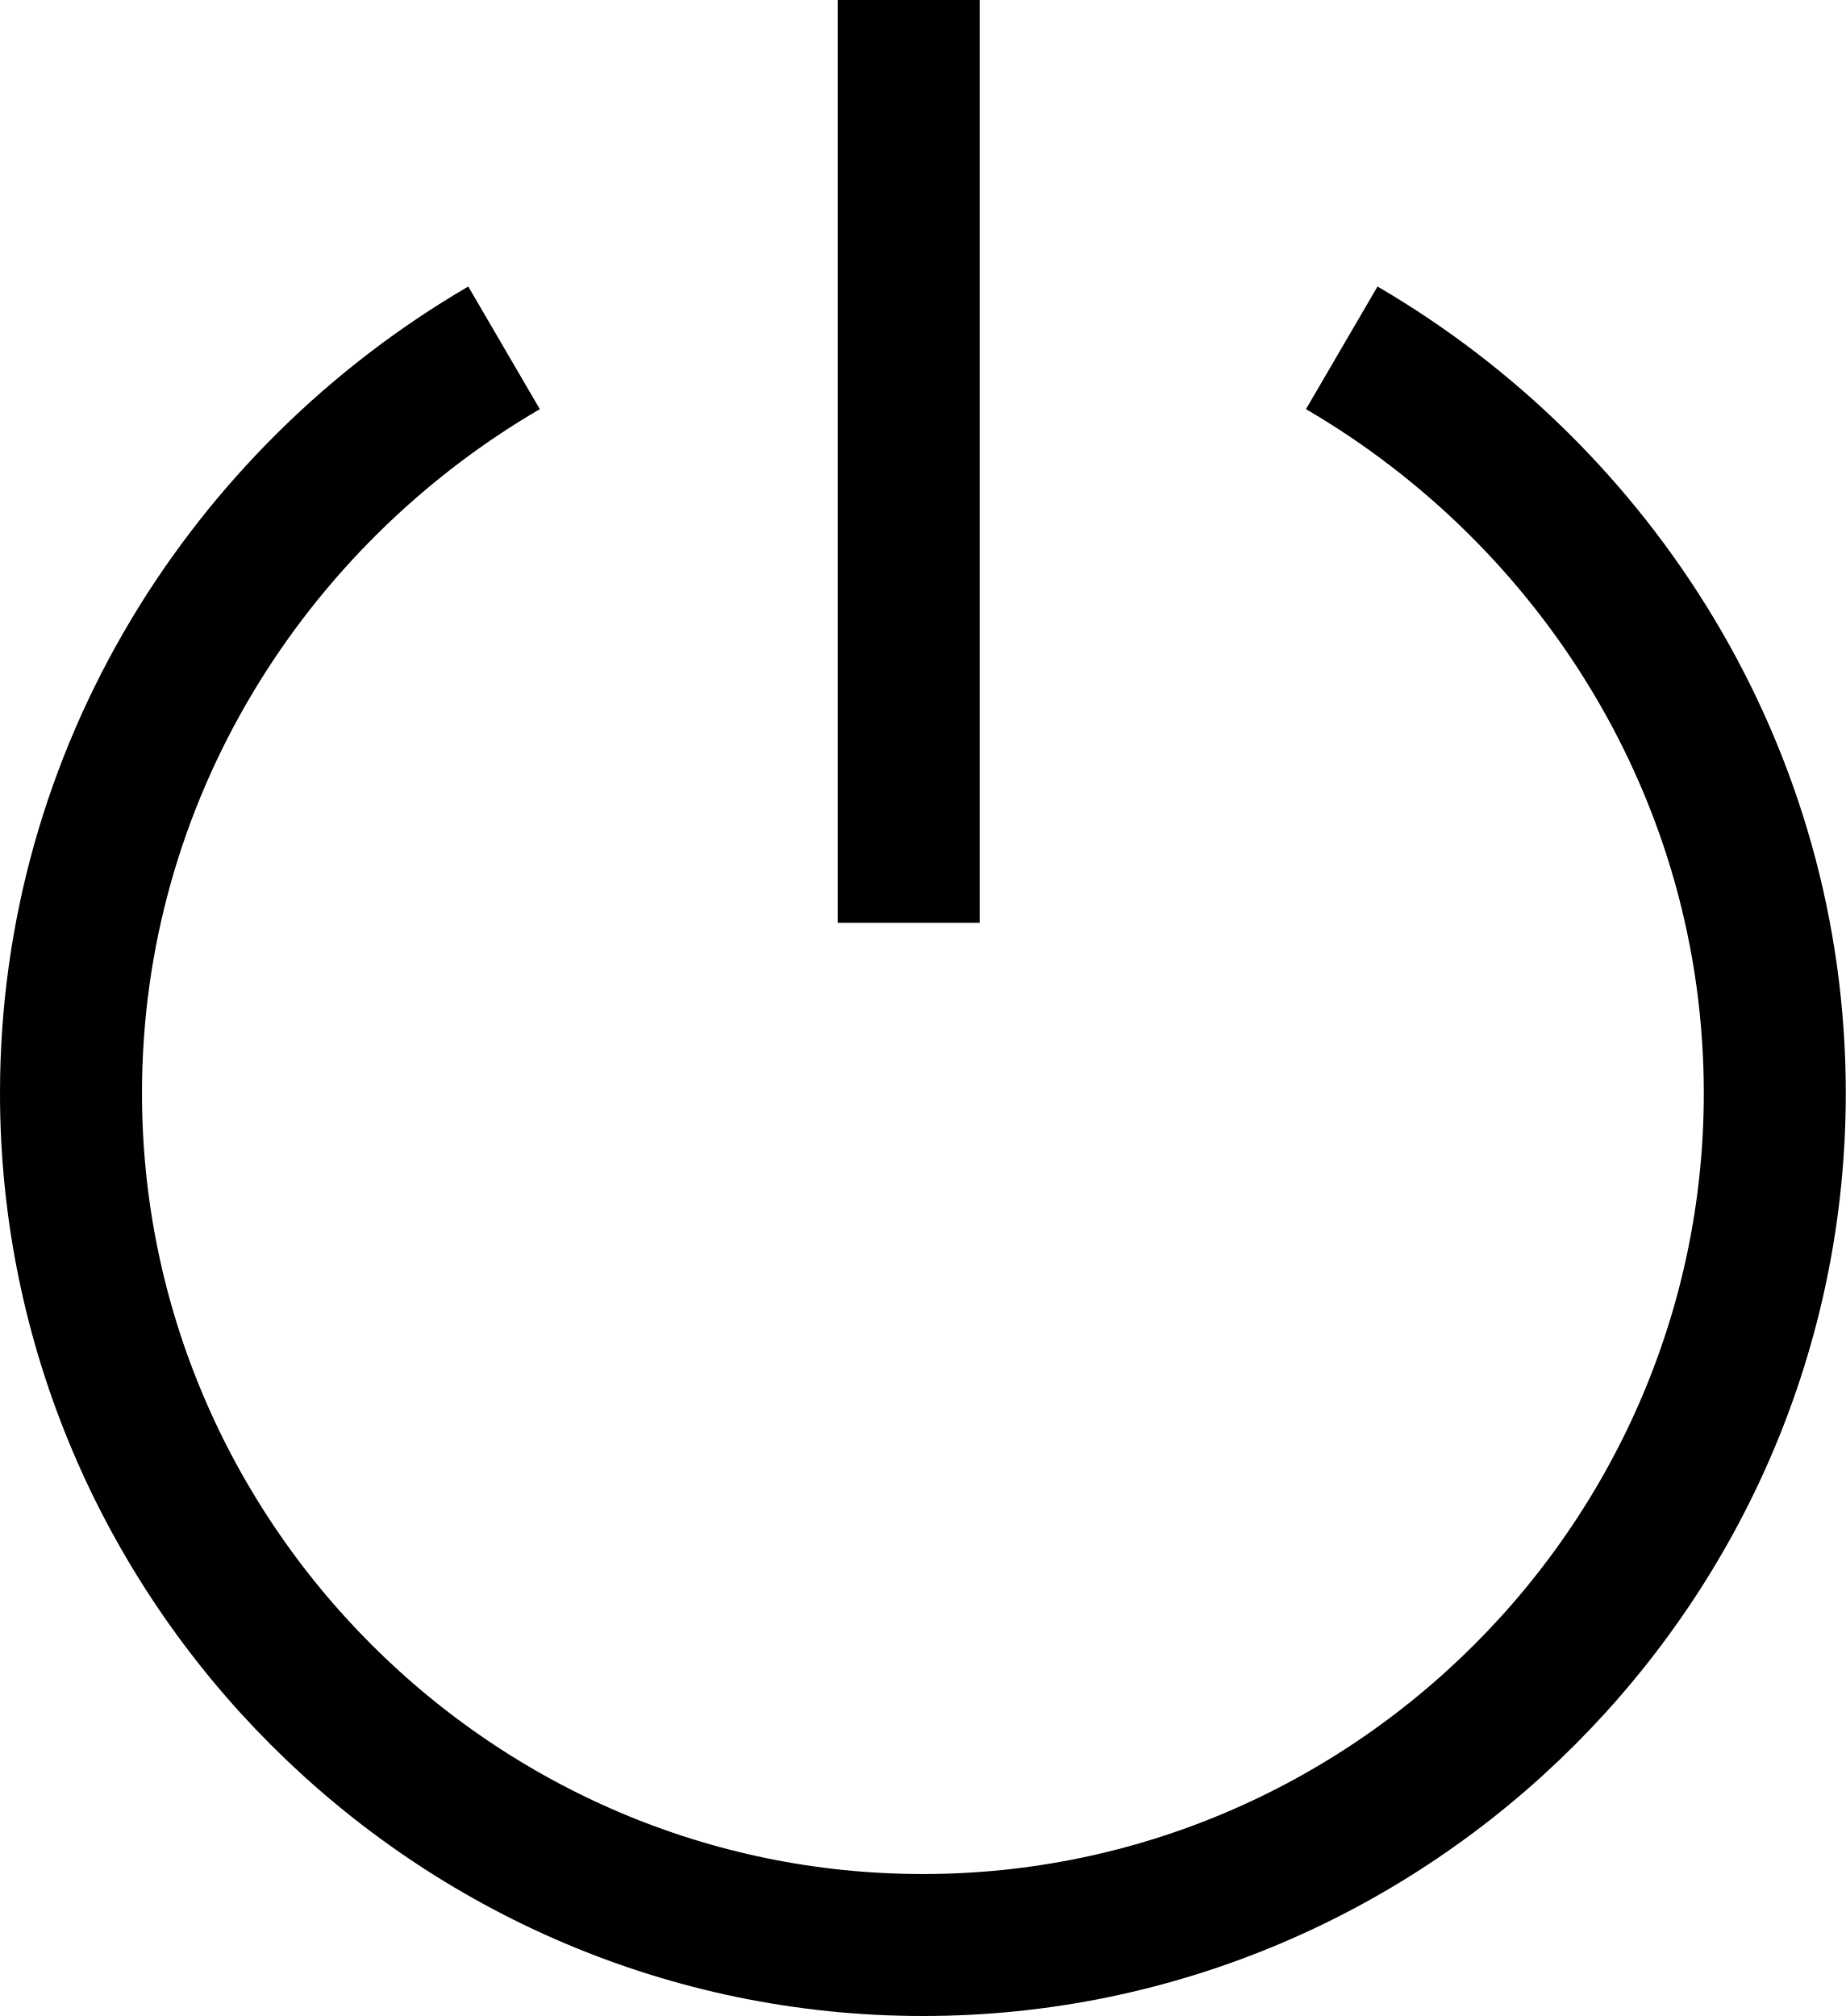
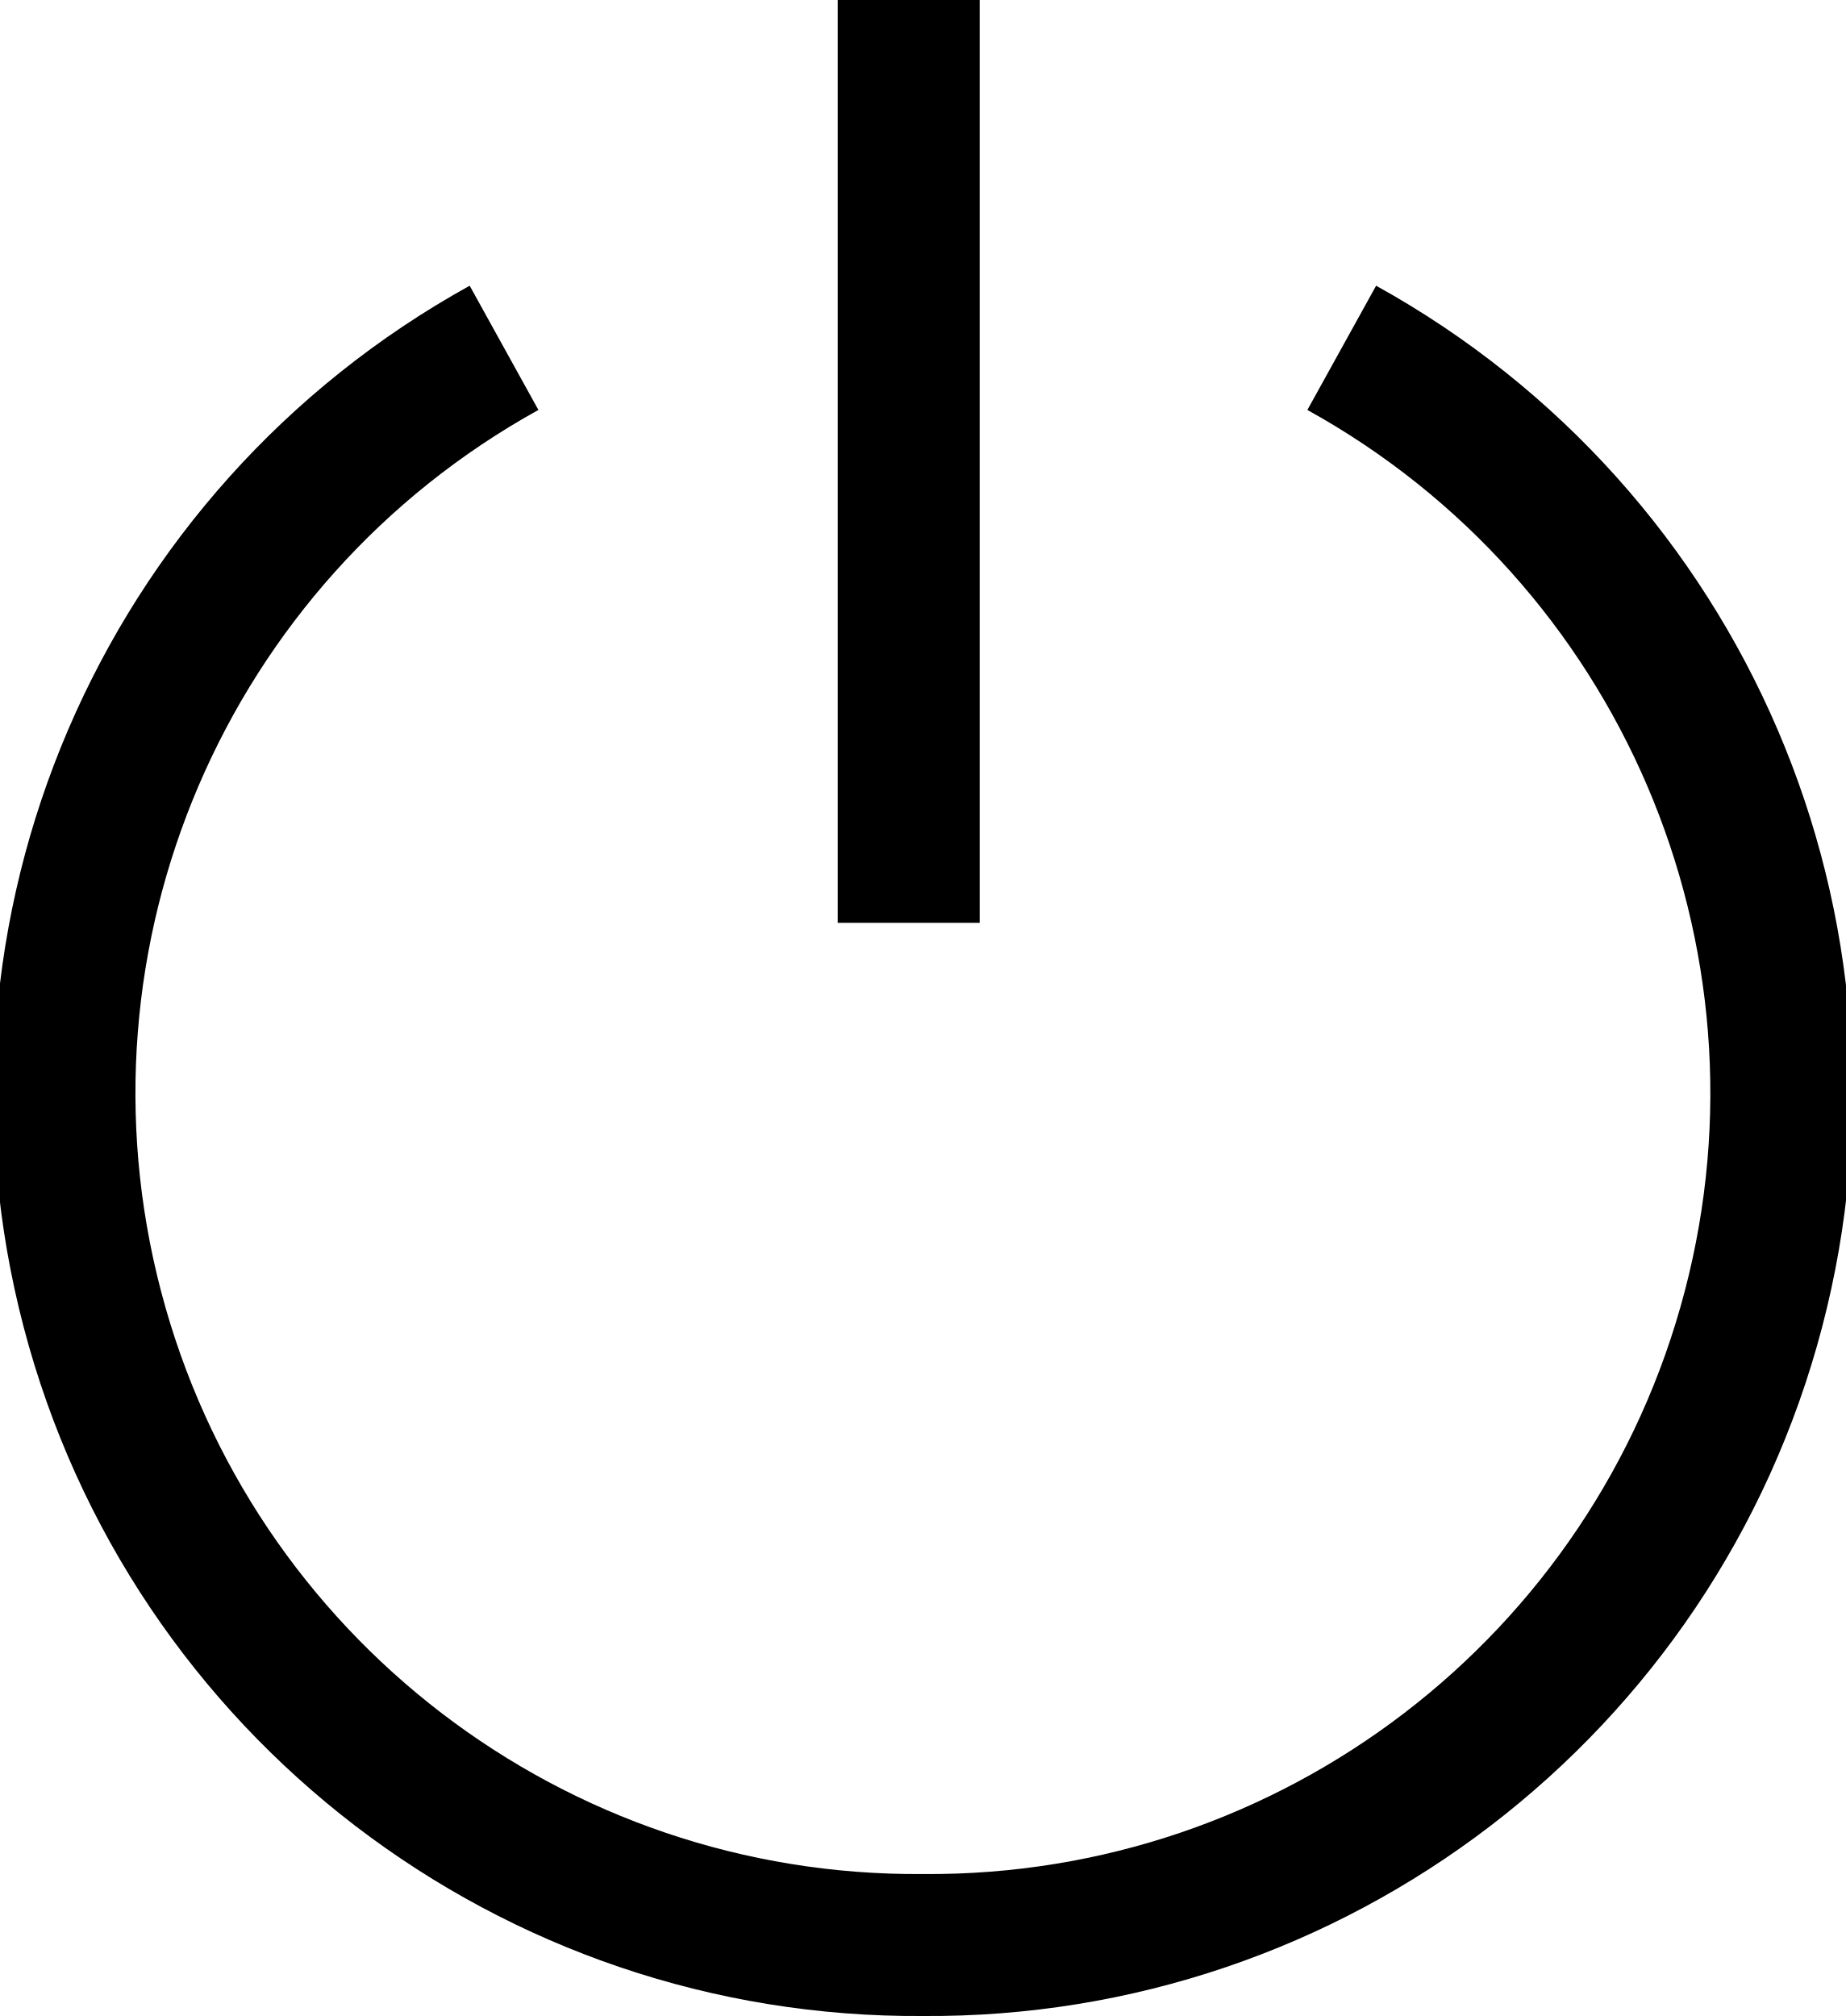
- <svg xmlns="http://www.w3.org/2000/svg" version="1.1" id="Calque_1" x="0px" y="0px" width="26px" height="28.4px" viewBox="0 0 26 28.4" enable-background="new 0 0 26 28.4" xml:space="preserve">
-   <path fill="none" stroke="#000000" stroke-width="2" stroke-miterlimit="10" d="M18.9,4.9c3.6,2.1,6.1,6,6.1,10.5  c0,6.6-5.4,12-12,12c-6.6,0-12-5.4-12-12C1,10.9,3.5,7,7.1,4.9" />
-   <line fill="none" stroke="#000000" stroke-width="2" stroke-miterlimit="10" x1="12.8" y1="0" x2="12.8" y2="13" />
-   <g>
- </g>
-   <g>
- </g>
-   <g>
- </g>
-   <g>
- </g>
-   <g>
- </g>
-   <g>
- </g>
-   <g>
- </g>
-   <g>
- </g>
-   <g>
- </g>
-   <g>
- </g>
-   <g>
- </g>
-   <g>
- </g>
-   <g>
- </g>
-   <g>
- </g>
-   <g>
- </g>
+ <svg xmlns="http://www.w3.org/2000/svg" width="26" height="28.4">
+   <path fill="none" stroke="#000" stroke-width="2" stroke-miterlimit="10" d="M18.9 4.9A12 12 0 0 1 13 27.4 12 12 0 0 1 7.1 4.9M12.8 0v13" />
</svg>
